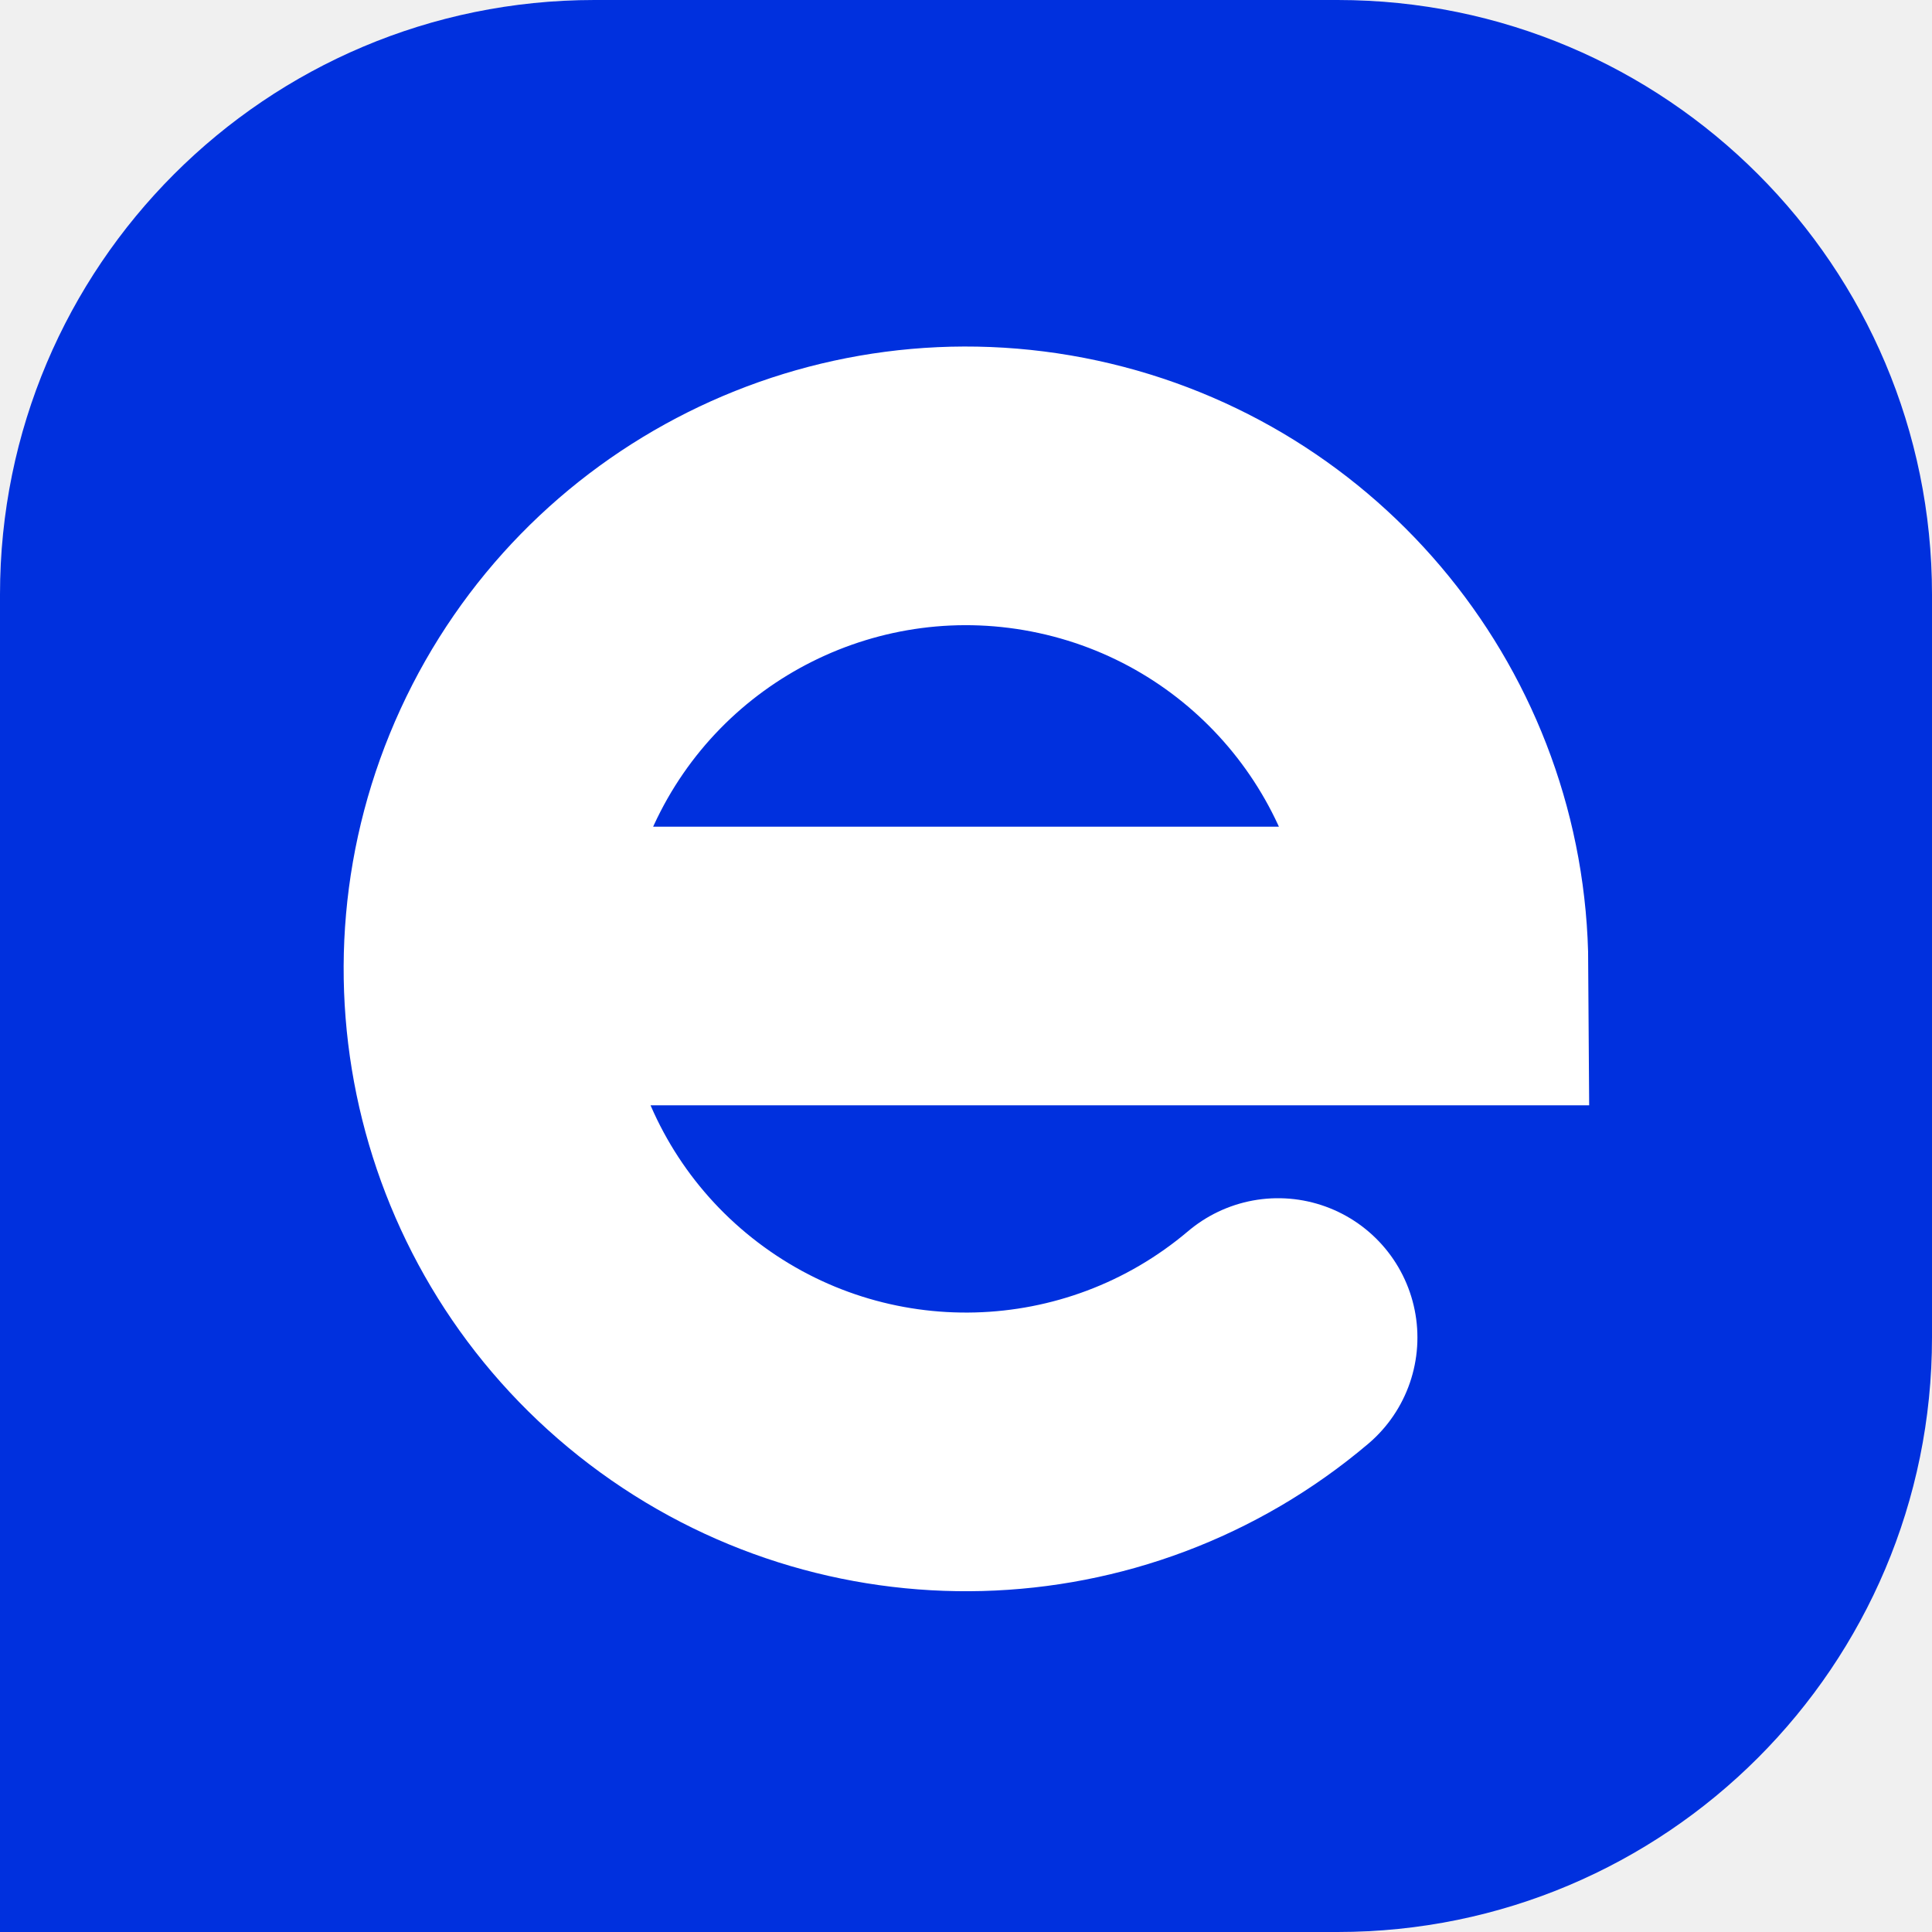
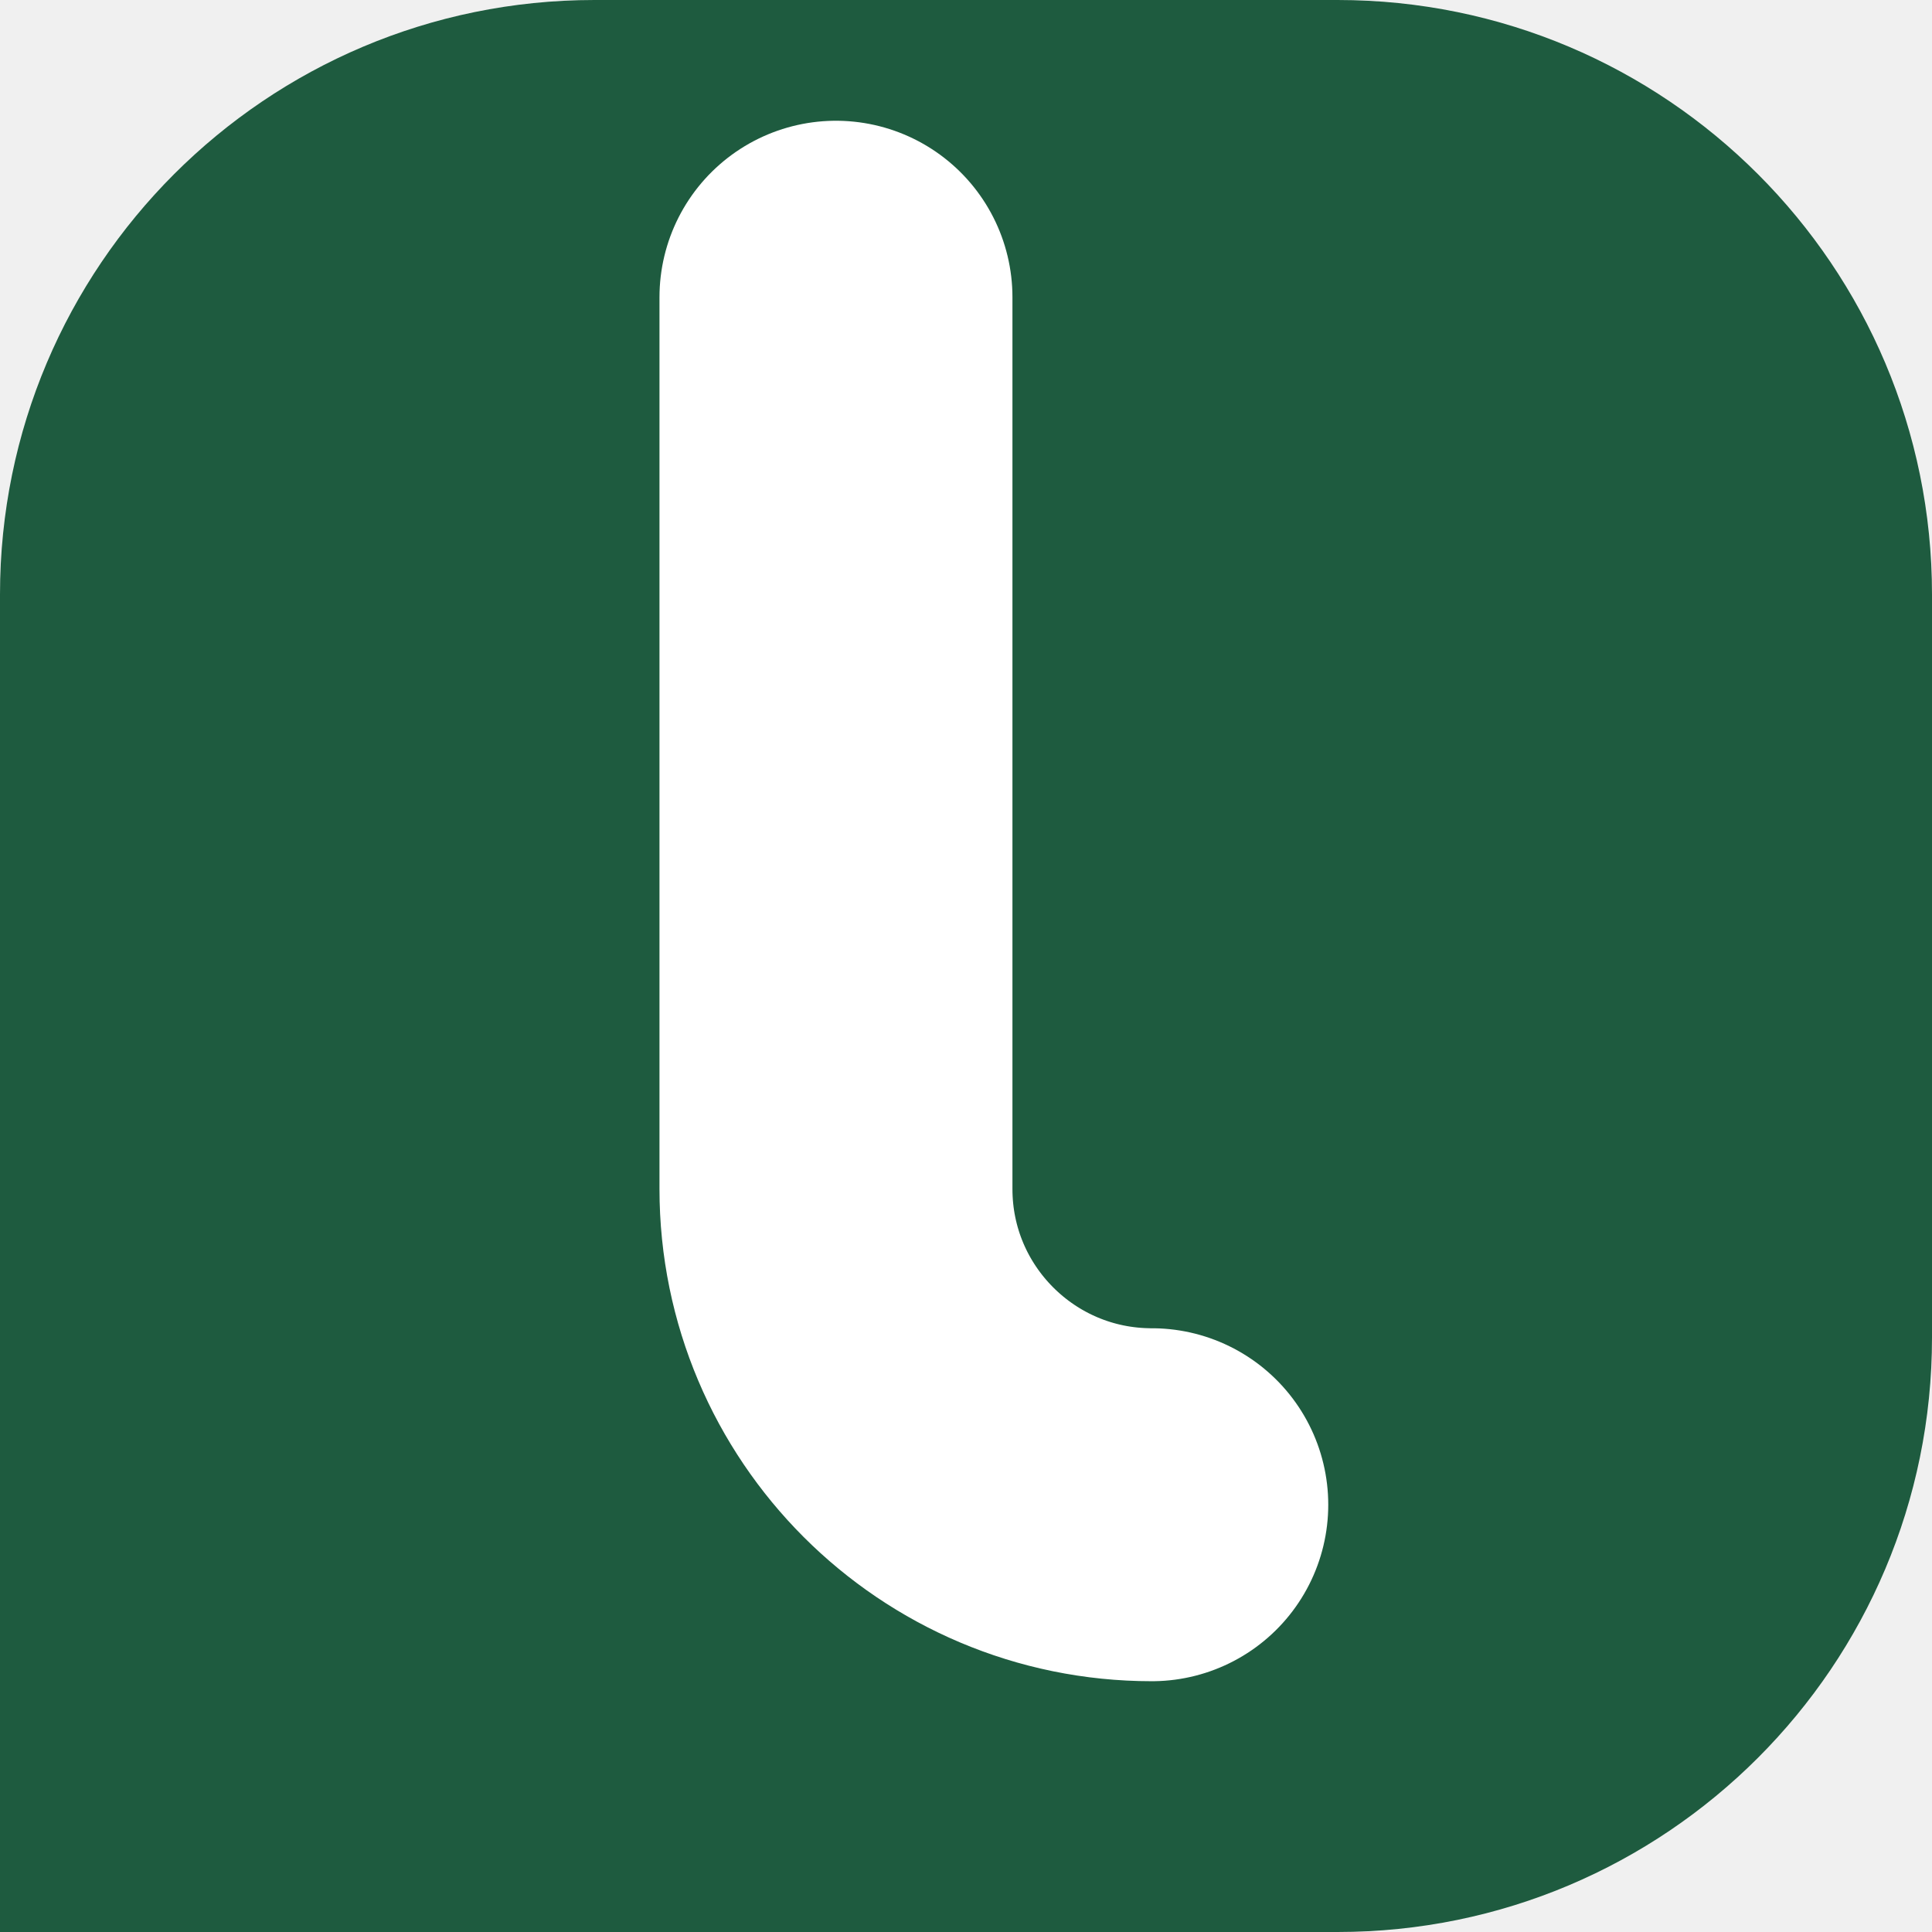
<svg xmlns="http://www.w3.org/2000/svg" viewBox="6 6 52 52">
-   <style>.s{fill:#0030DE}@media (prefers-color-scheme:dark){.s{fill:#3D6BFF}}</style>
-   <path class="s" d="M6 58V22A16 16 0 0 1 22 6h20a16 16 0 0 1 16 16v20a16 16 0 0 1-16 16Z" />
-   <path d="M19 32h26a13 13 0 1 0-4.6 10" fill="none" stroke="#FFFFFF" stroke-width="7.5" stroke-linecap="round" />
+   <path d="M6 58V22A16 16 0 0 1 22 6h20a16 16 0 0 1 16 16v20a16 16 0 0 1-16 16Z" fill="#1E5B3F" />
+   <path d="M28.5 14v24a8.5 8.5 0 0 0 8.5 8.5" fill="none" stroke="#FFFFFF" stroke-width="9.5" stroke-linecap="round" />
</svg>
